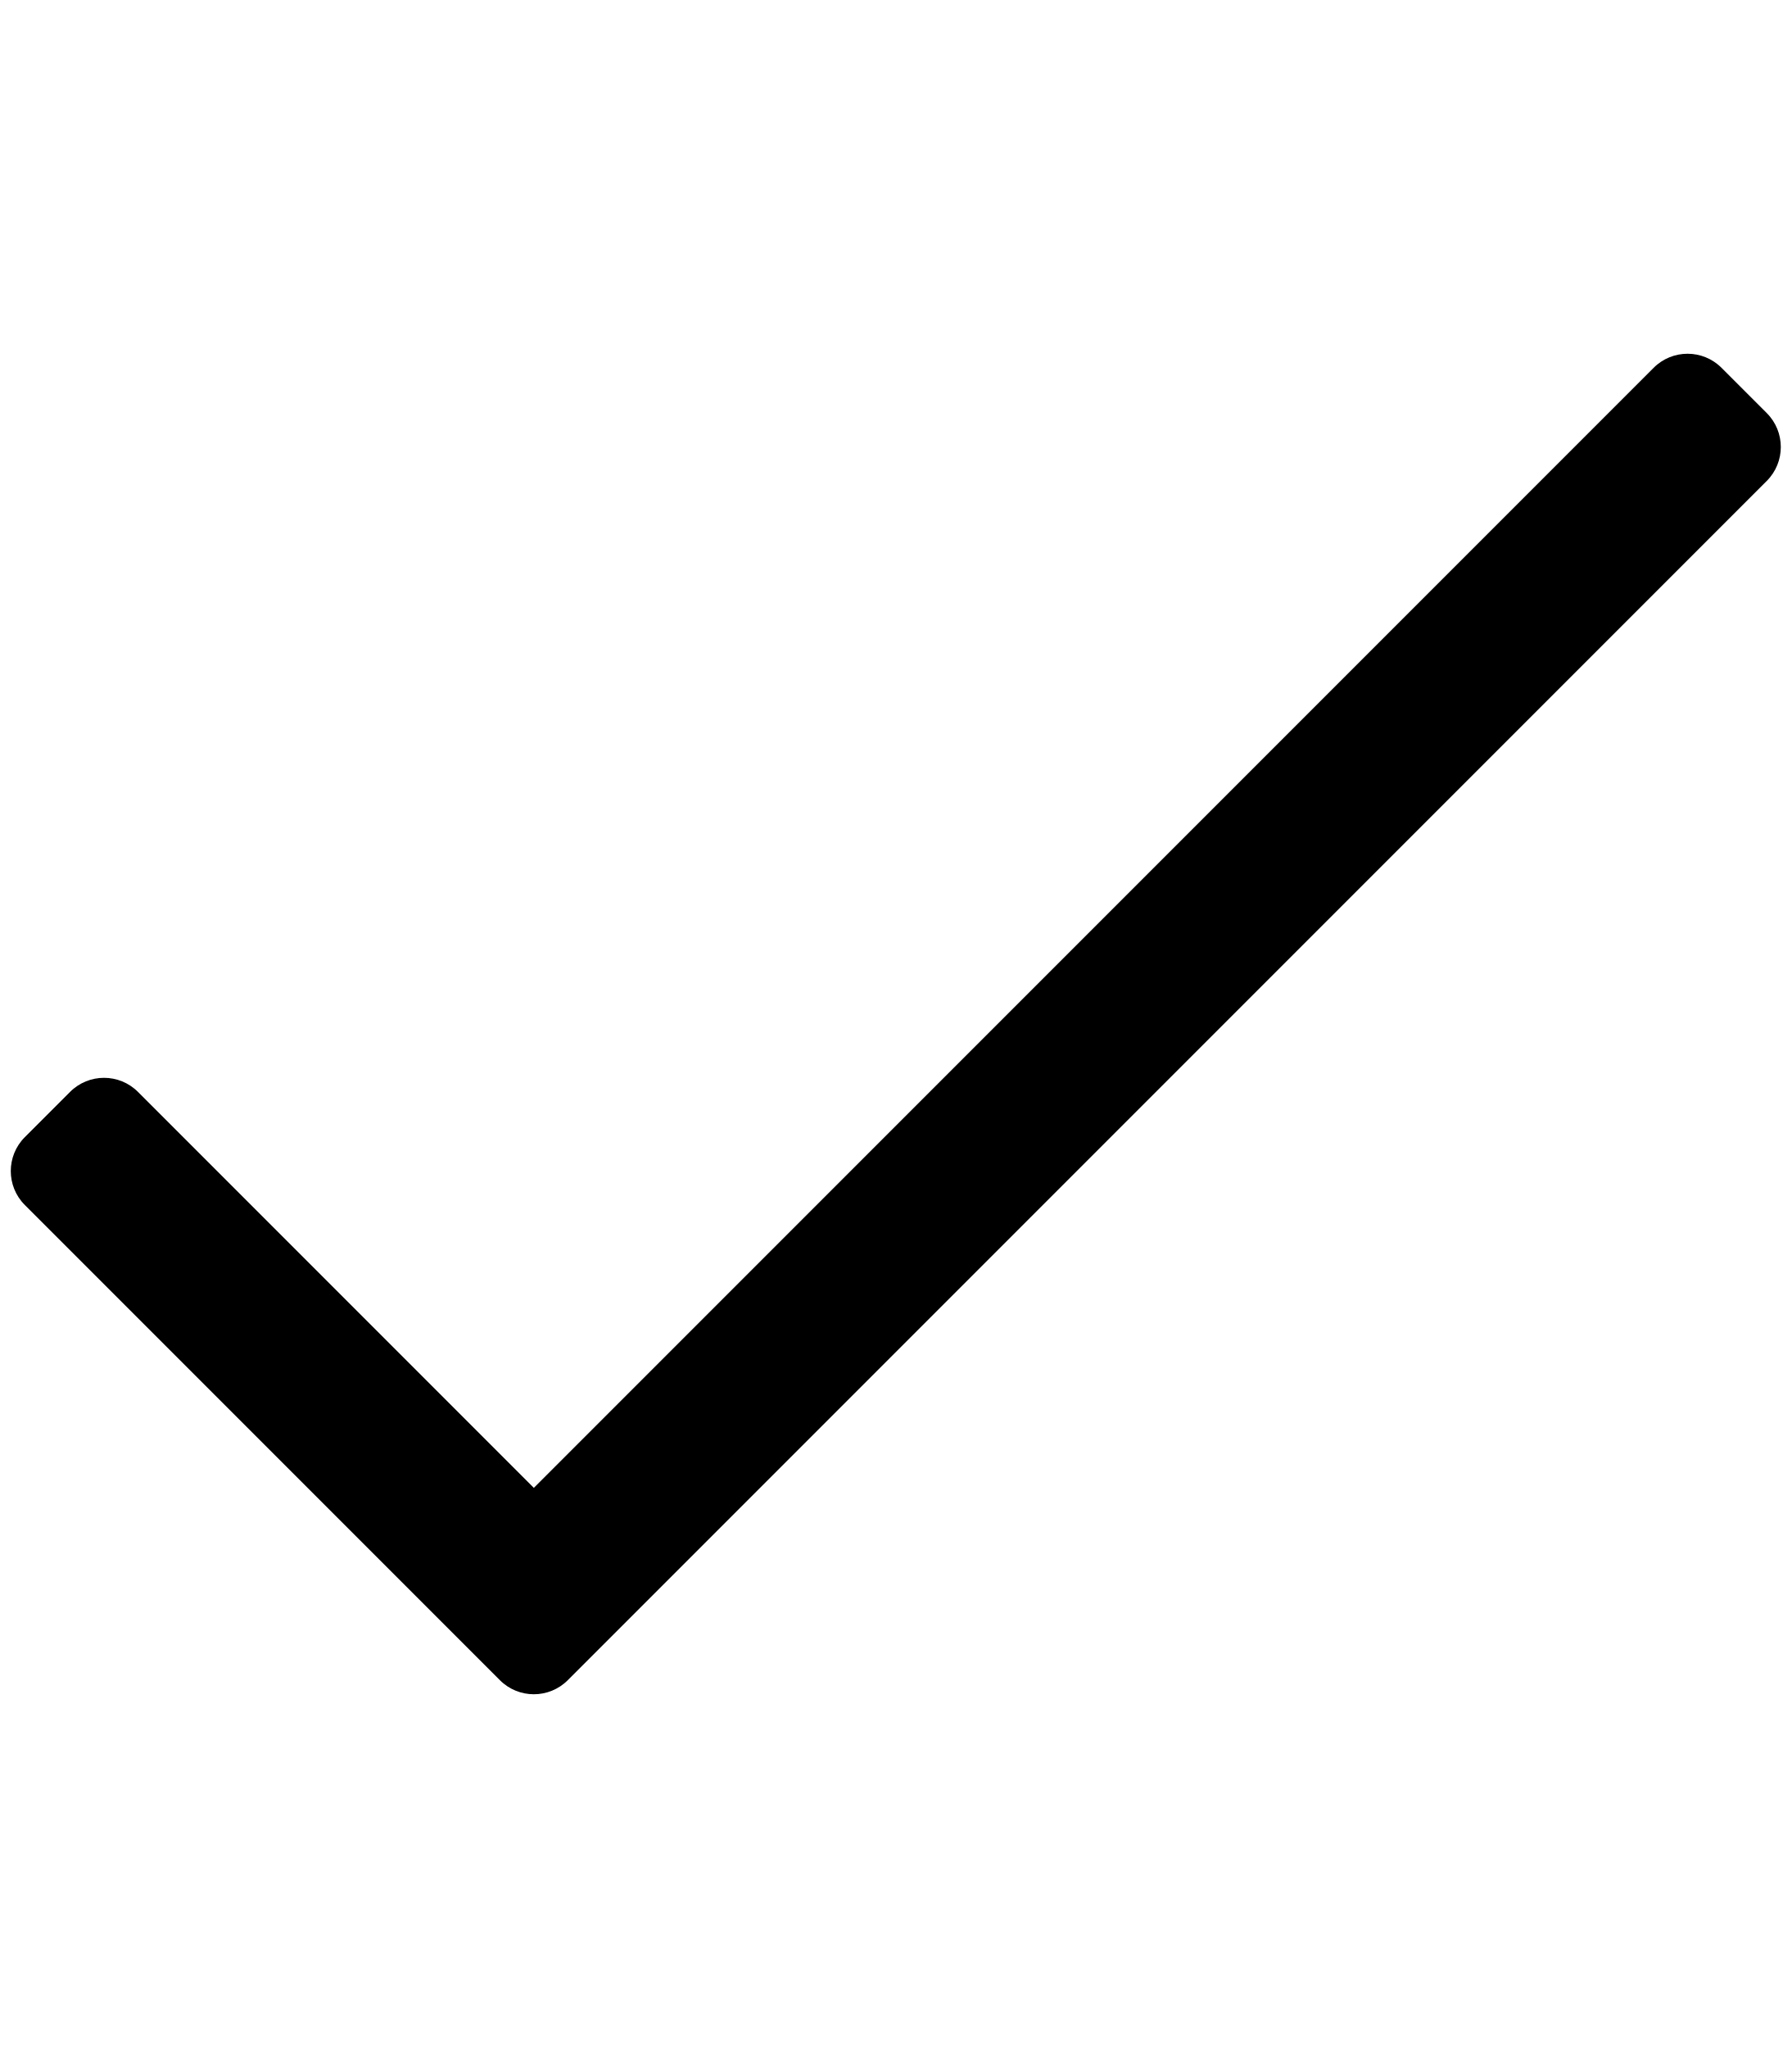
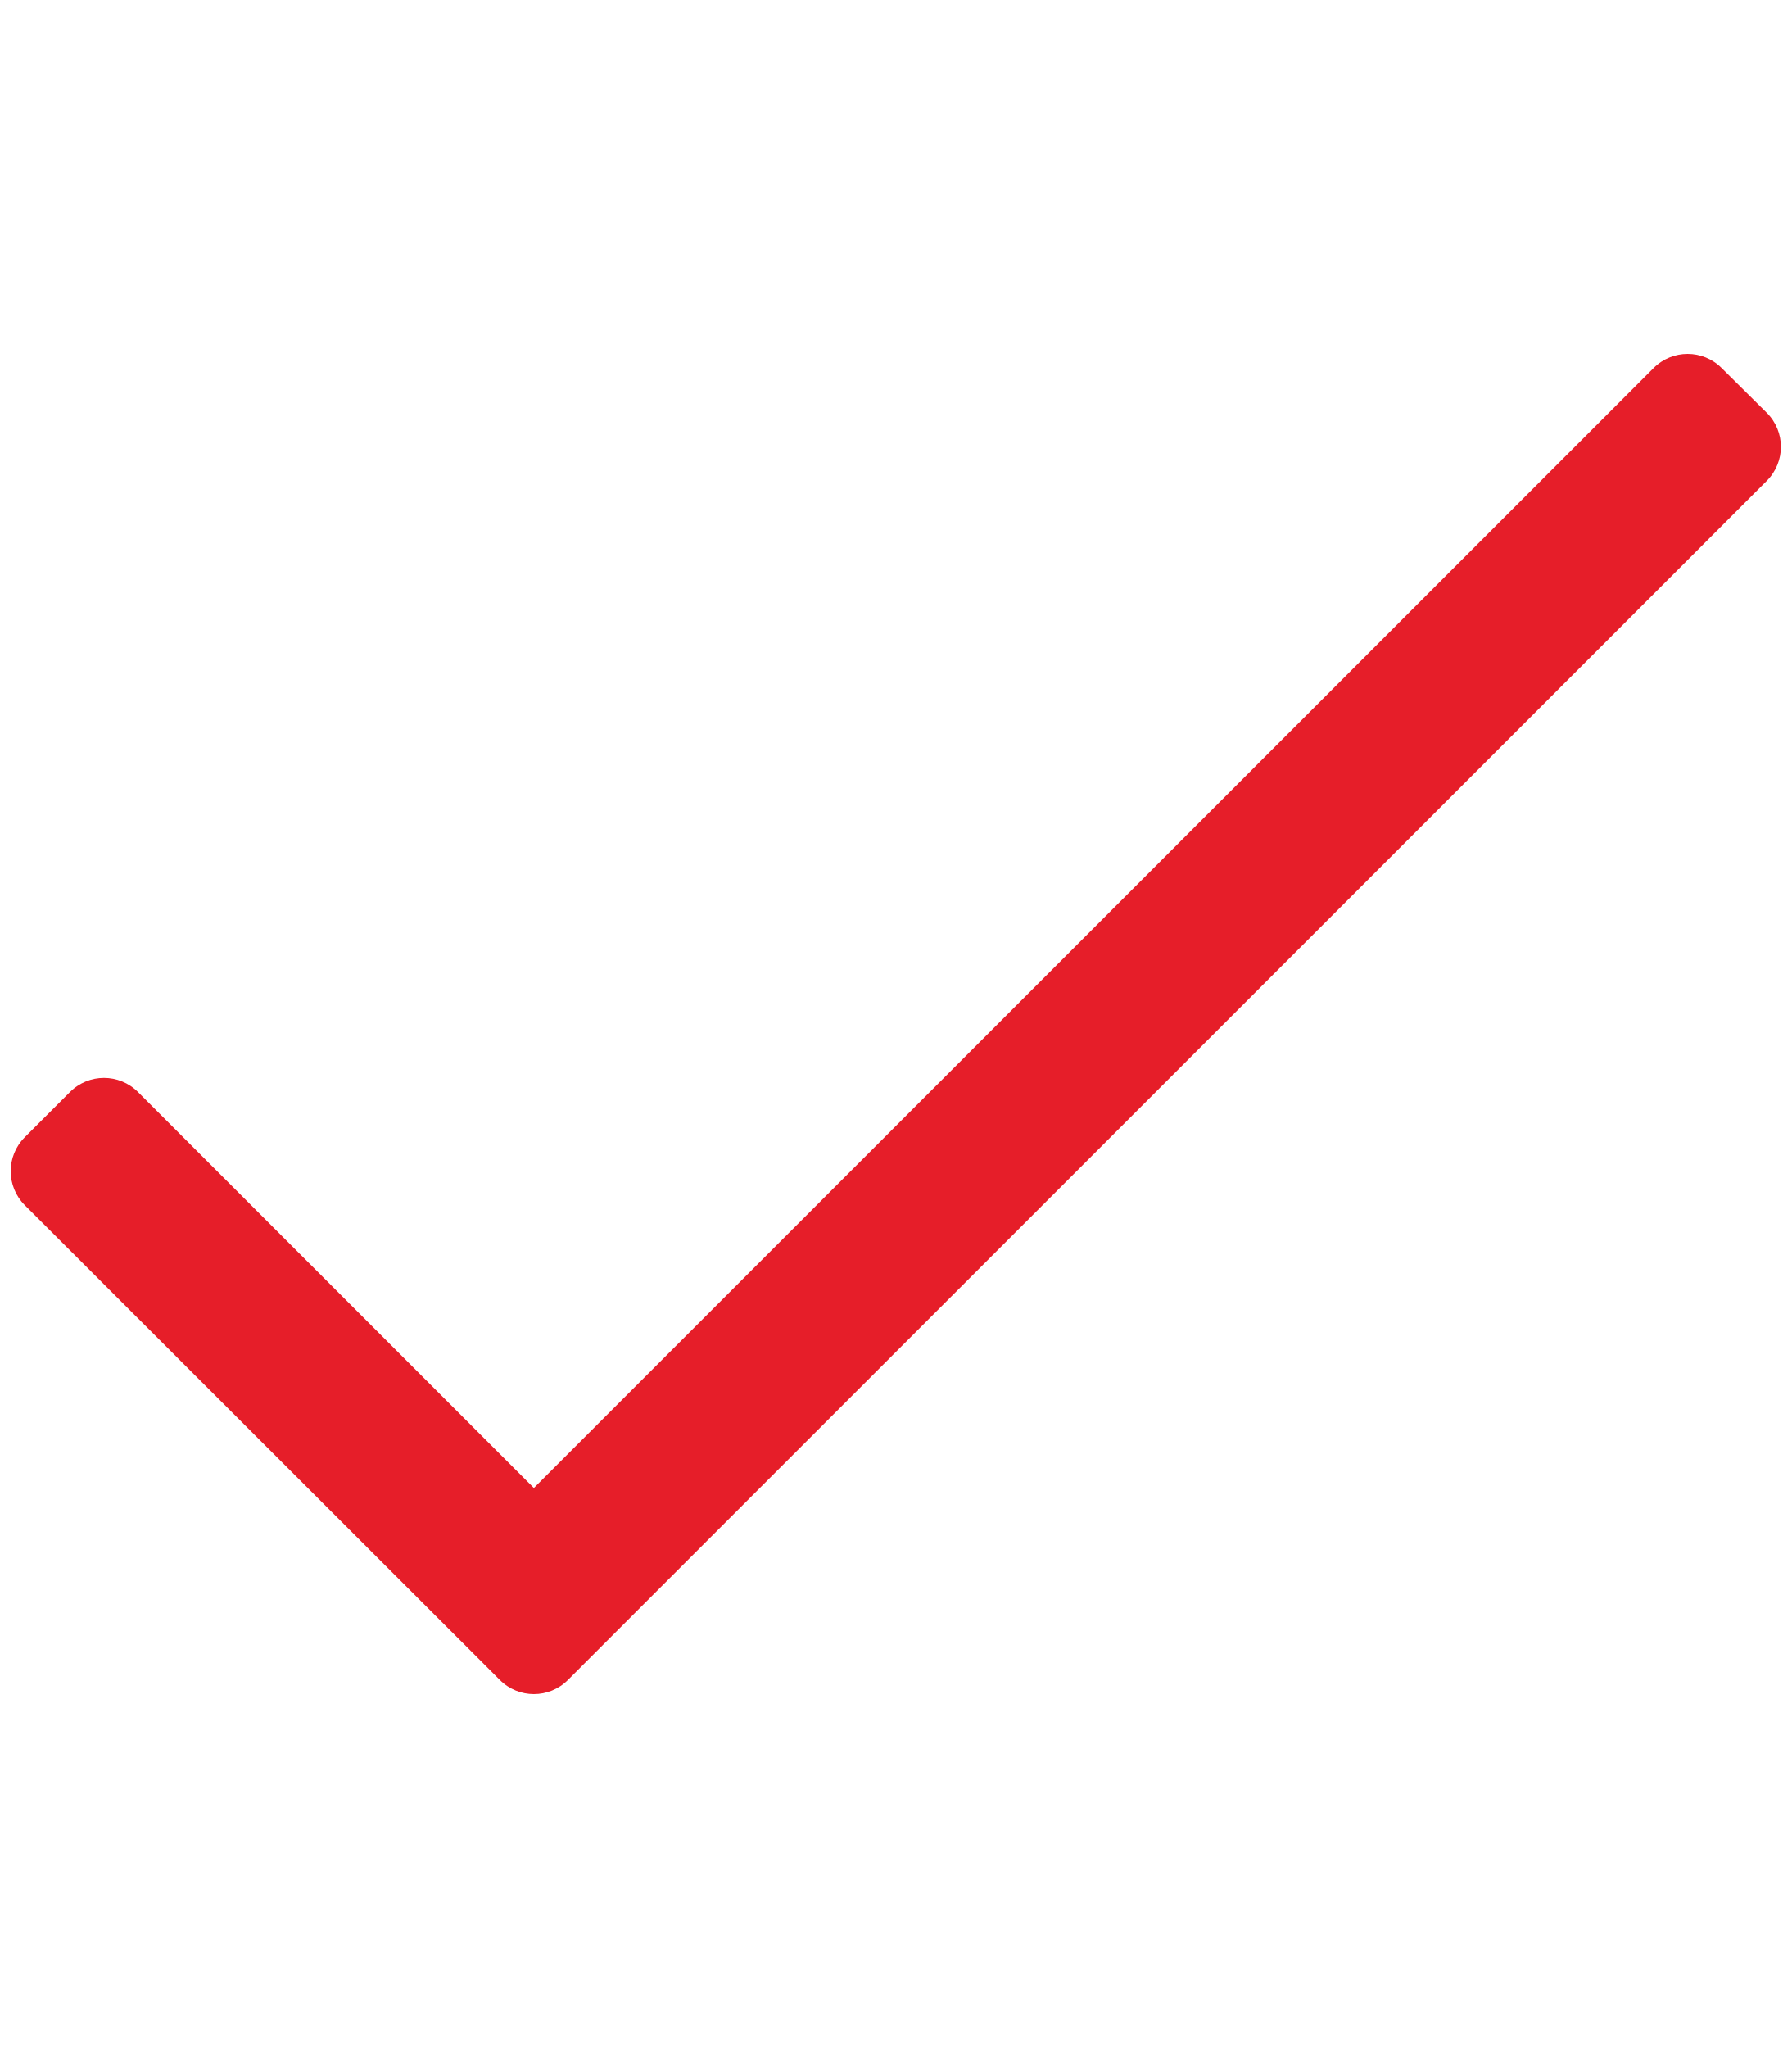
- <svg xmlns="http://www.w3.org/2000/svg" viewBox="0 0 448 512">
-   <path d="M413.505 91.951L133.49 371.966l-98.995-98.995c-4.686-4.686-12.284-4.686-16.971 0L6.211 284.284c-4.686 4.686-4.686 12.284 0 16.971l118.794 118.794c4.686 4.686 12.284 4.686 16.971 0l299.813-299.813c4.686-4.686 4.686-12.284 0-16.971l-11.314-11.314c-4.686-4.686-12.284-4.686-16.97 0z" />
+ <svg xmlns="http://www.w3.org/2000/svg" version="1.1" viewBox="0 0 448 512">
+   <style type="text/css">.icon-fill-color{fill:#e61e29;}</style>
+   <path class="icon-fill-color" d="M413.5,92l-280,280l-99-99c-4.7-4.7-12.3-4.7-17,0L6.2,284.3c-4.7,4.7-4.7,12.3,0,17L125,420 c4.7,4.7,12.3,4.7,17,0l299.8-299.8c4.7-4.7,4.7-12.3,0-17L430.5,92C425.8,87.3,418.2,87.3,413.5,92L413.5,92z" />
</svg>
